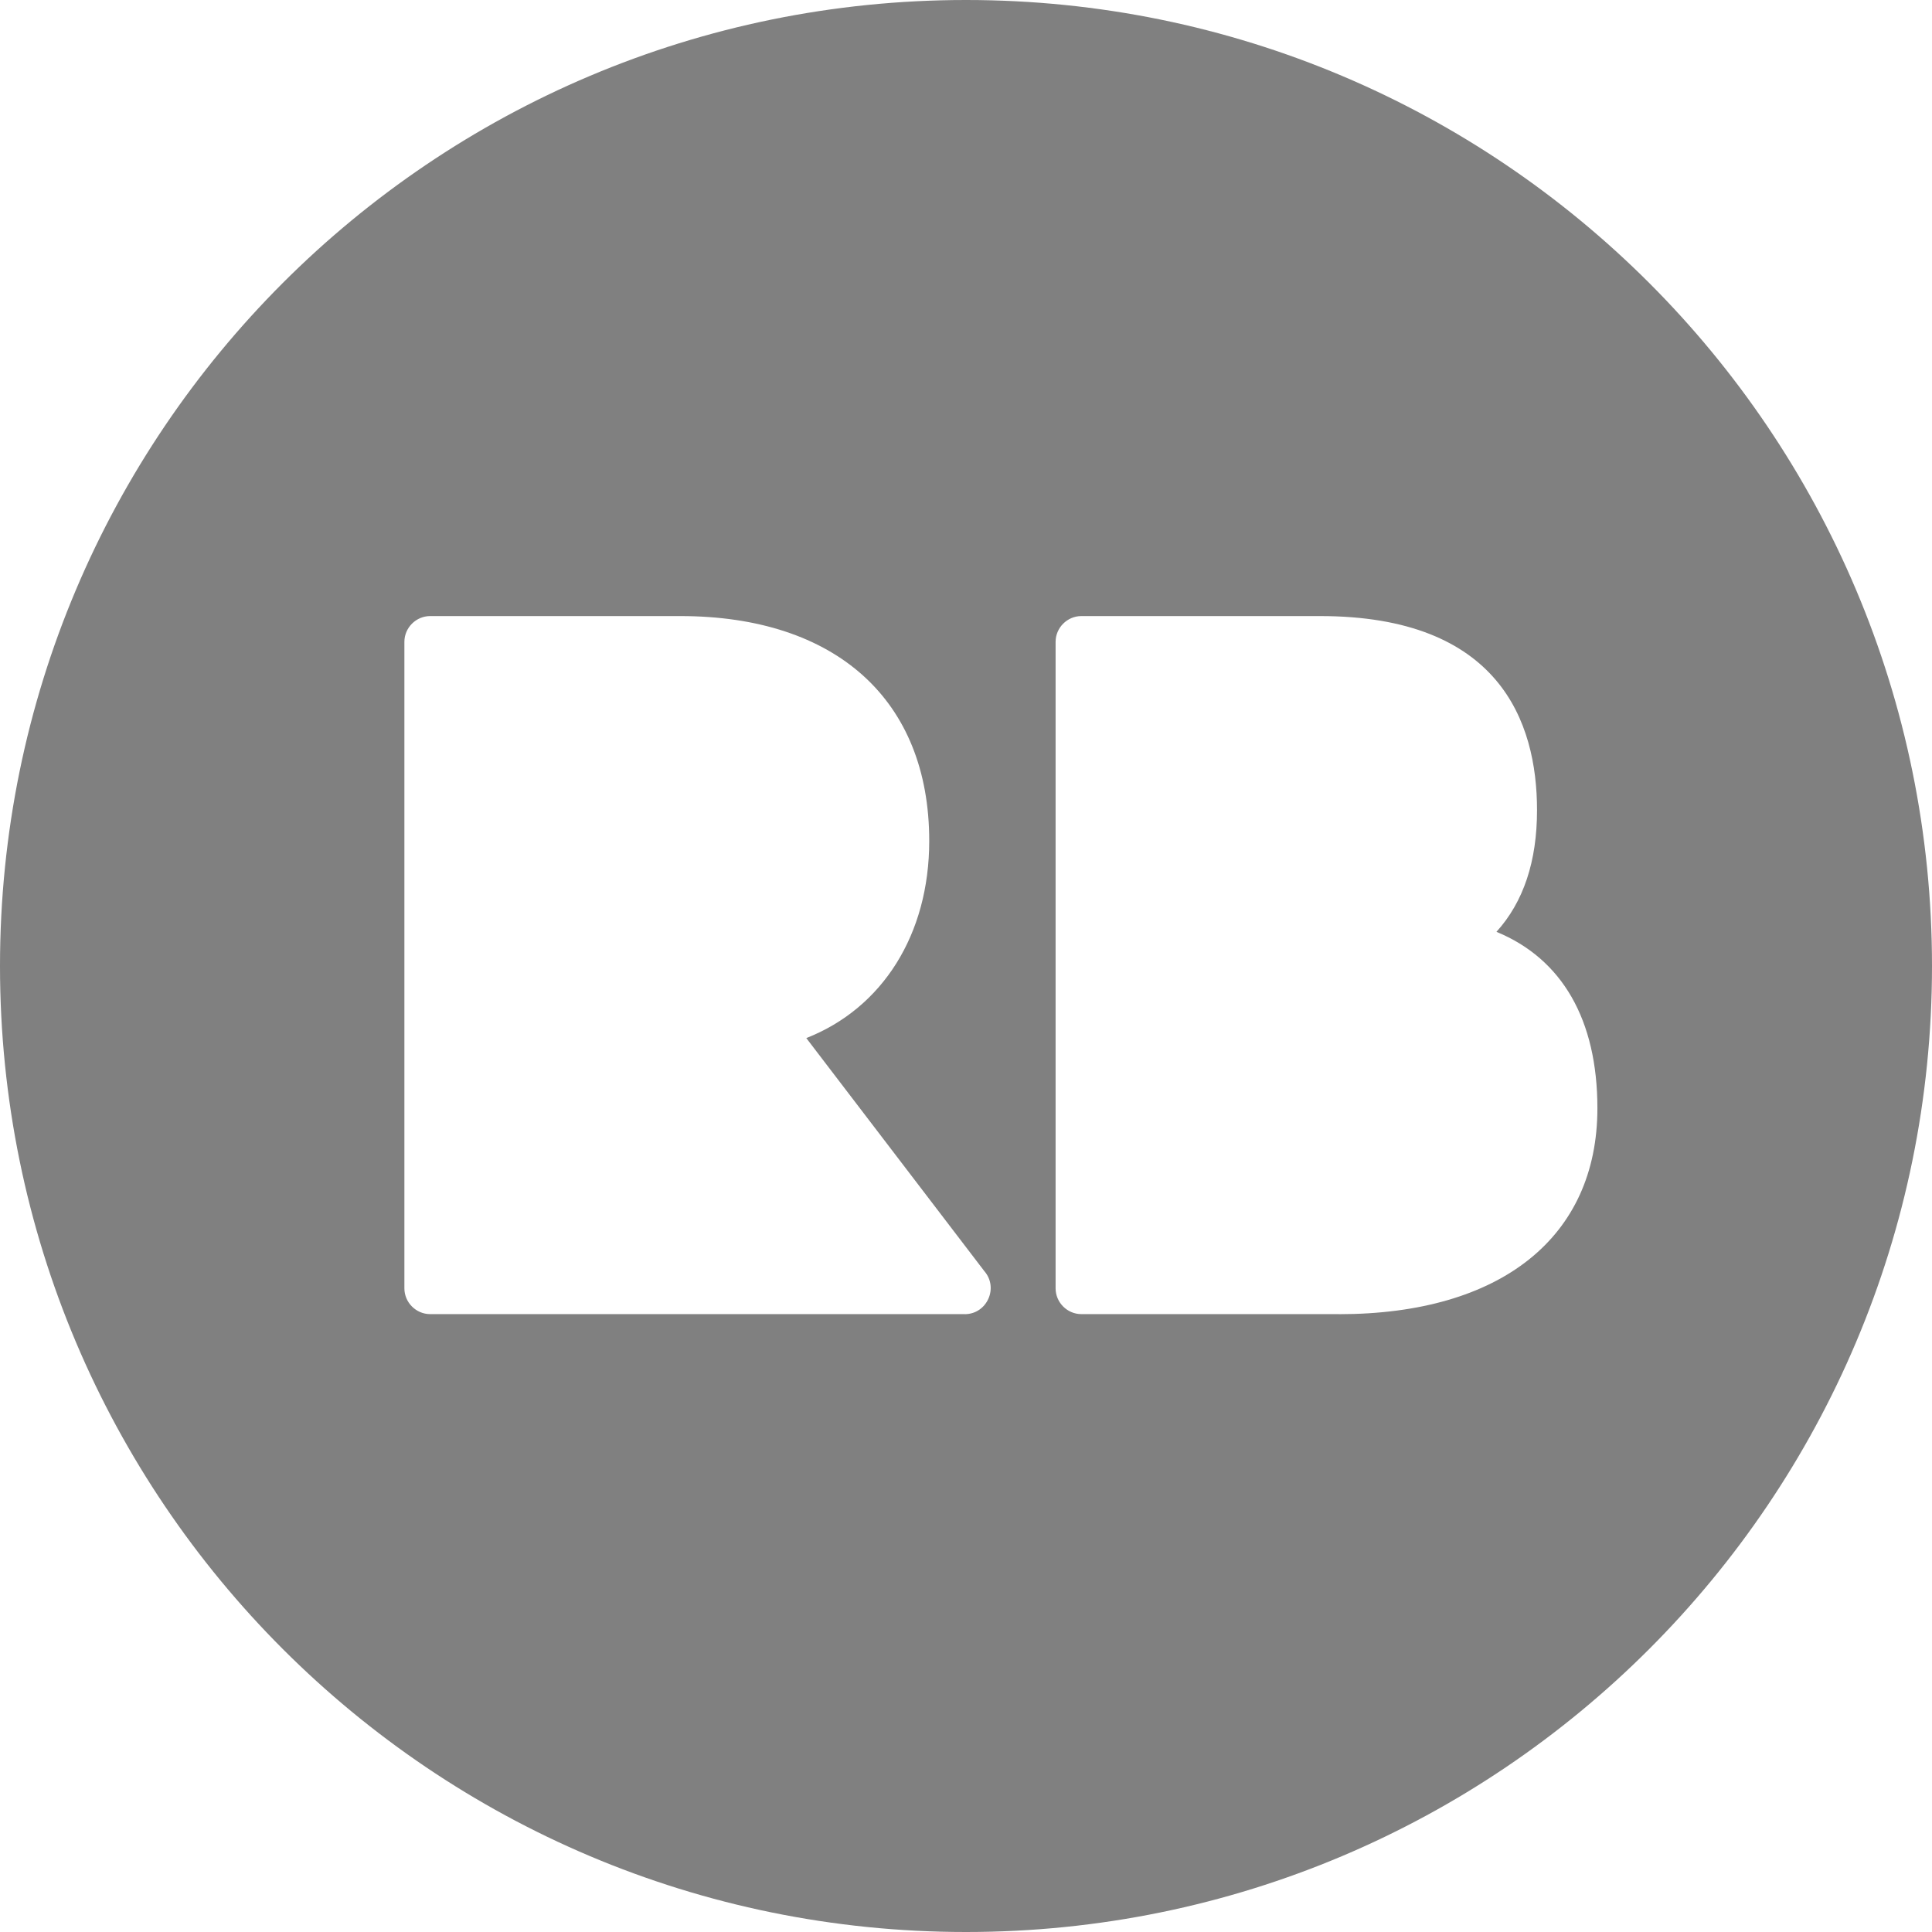
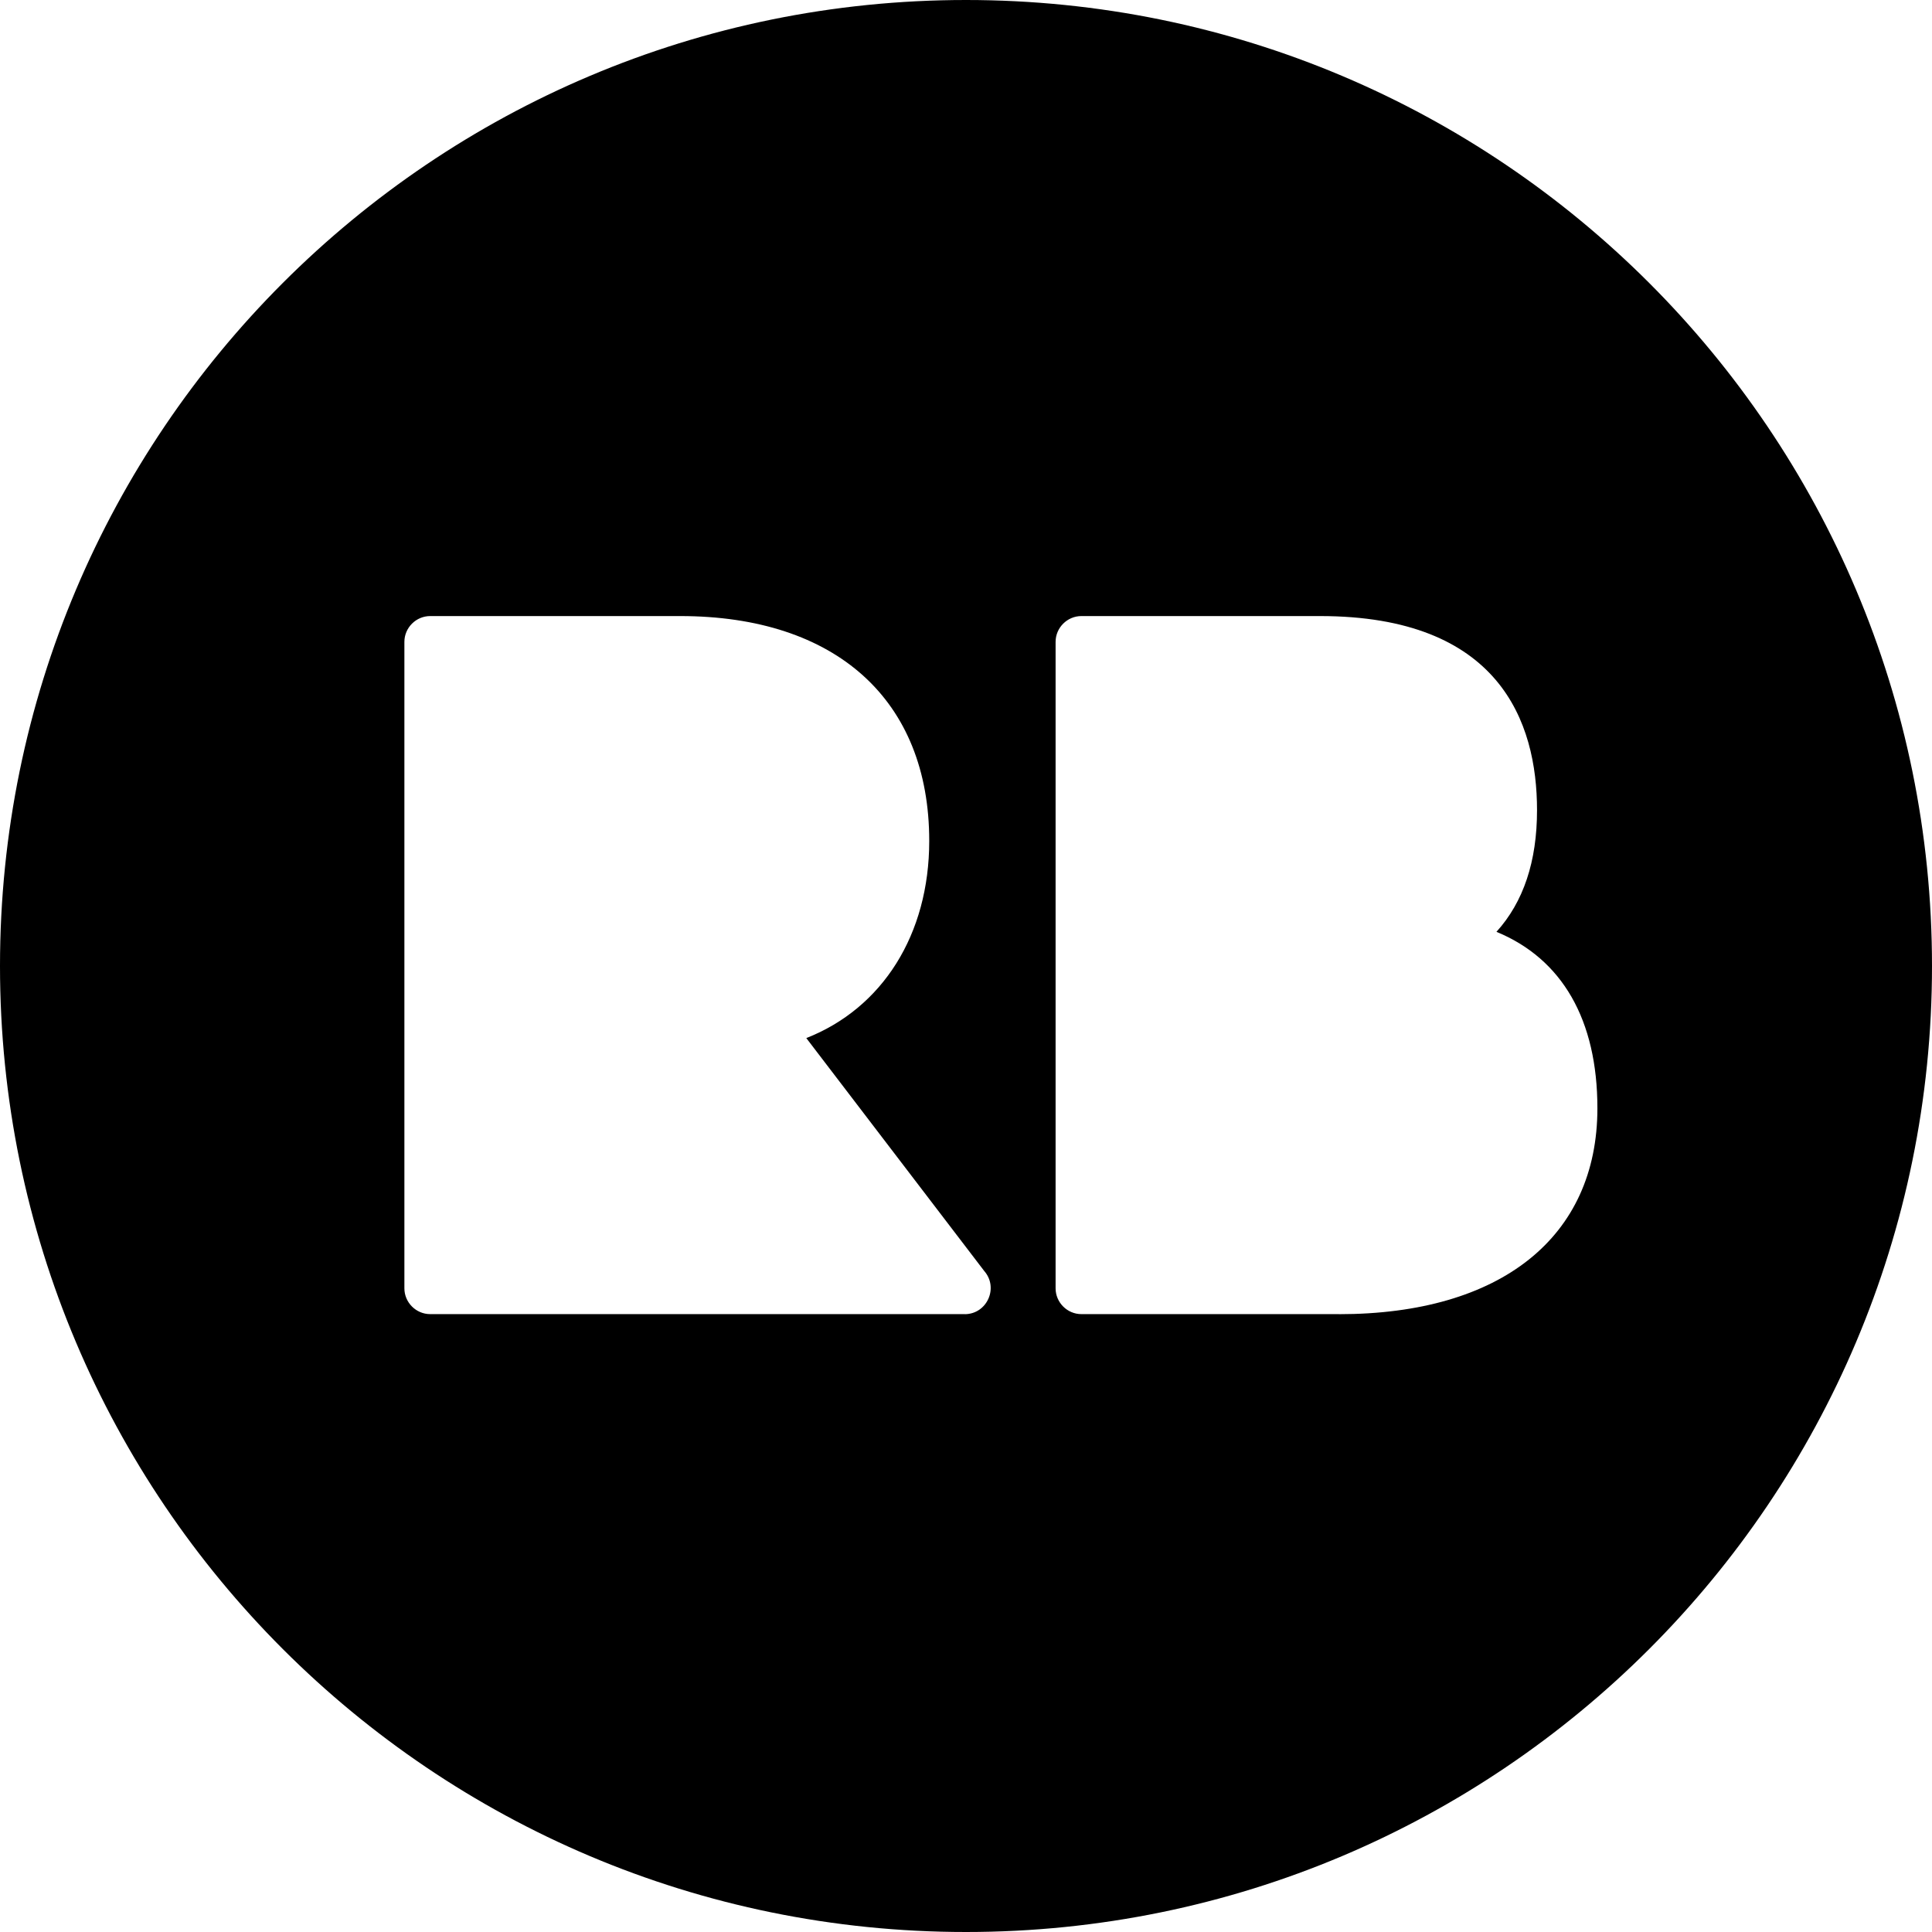
<svg xmlns="http://www.w3.org/2000/svg" width="32px" height="32px" viewBox="0 0 32 32" version="1.1" id="svg561">
  <defs id="defs565" />
-   <path d="M22.177 21.766h-4.266c-0.234 0-0.427-0.193-0.427-0.427v-10.708c0-0.234 0.193-0.427 0.427-0.427h3.953c2.969 0 3.594 1.75 3.594 3.214 0 0.849-0.224 1.521-0.672 2.016 1.089 0.448 1.672 1.458 1.672 2.922 0 2.135-1.599 3.411-4.281 3.411zM15.984 21.766h-8.859c-0.234 0-0.427-0.193-0.427-0.427v-10.708c0-0.234 0.193-0.427 0.427-0.427h4.141c2.583 0 4.125 1.391 4.125 3.724 0 1.552-0.776 2.771-2.036 3.266l2.948 3.859c0.24 0.276 0.047 0.708-0.318 0.714zM16 0c-8.839 0-16 7.161-16 16s7.161 16 16 16c8.839 0 16-7.161 16-16s-7.161-16-16-16z" id="path559" style="fill:#808080" />
+   <path d="M22.177 21.766h-4.266c-0.234 0-0.427-0.193-0.427-0.427v-10.708c0-0.234 0.193-0.427 0.427-0.427h3.953c2.969 0 3.594 1.75 3.594 3.214 0 0.849-0.224 1.521-0.672 2.016 1.089 0.448 1.672 1.458 1.672 2.922 0 2.135-1.599 3.411-4.281 3.411zM15.984 21.766h-8.859c-0.234 0-0.427-0.193-0.427-0.427v-10.708c0-0.234 0.193-0.427 0.427-0.427h4.141c2.583 0 4.125 1.391 4.125 3.724 0 1.552-0.776 2.771-2.036 3.266l2.948 3.859c0.24 0.276 0.047 0.708-0.318 0.714zM16 0c-8.839 0-16 7.161-16 16s7.161 16 16 16c8.839 0 16-7.161 16-16s-7.161-16-16-16z" id="path559" style="fill:#000000" />
</svg>
